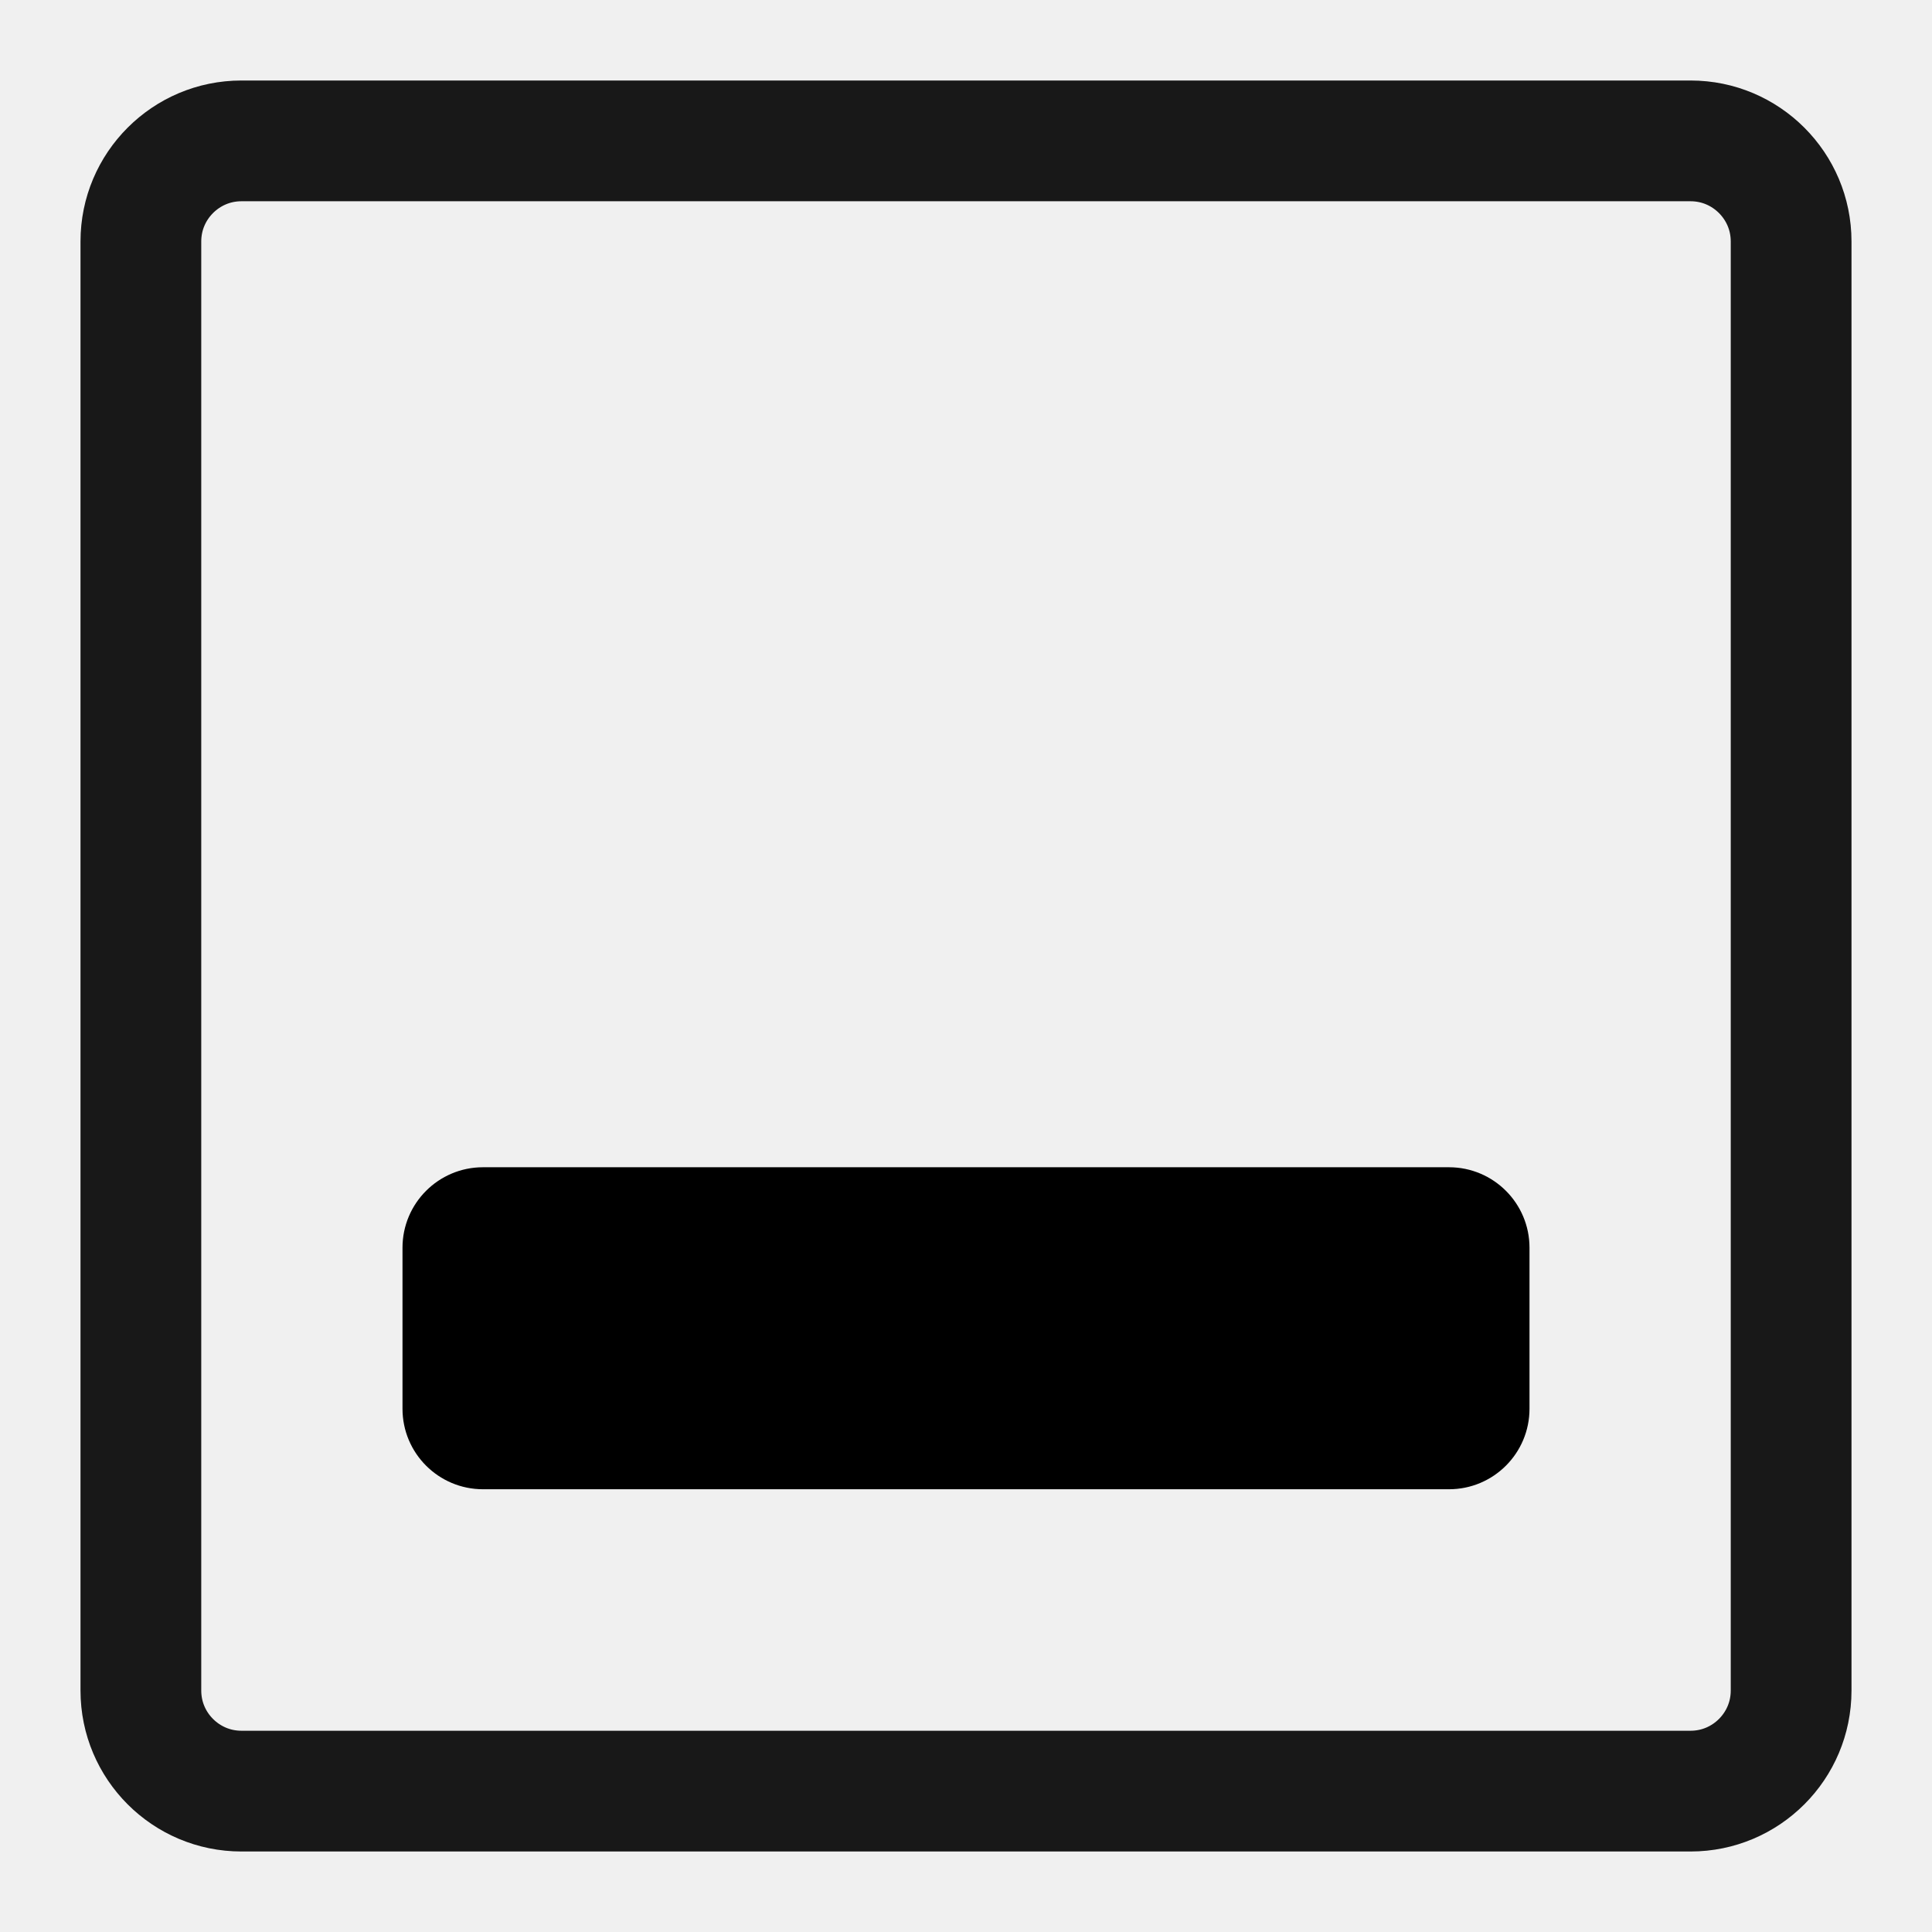
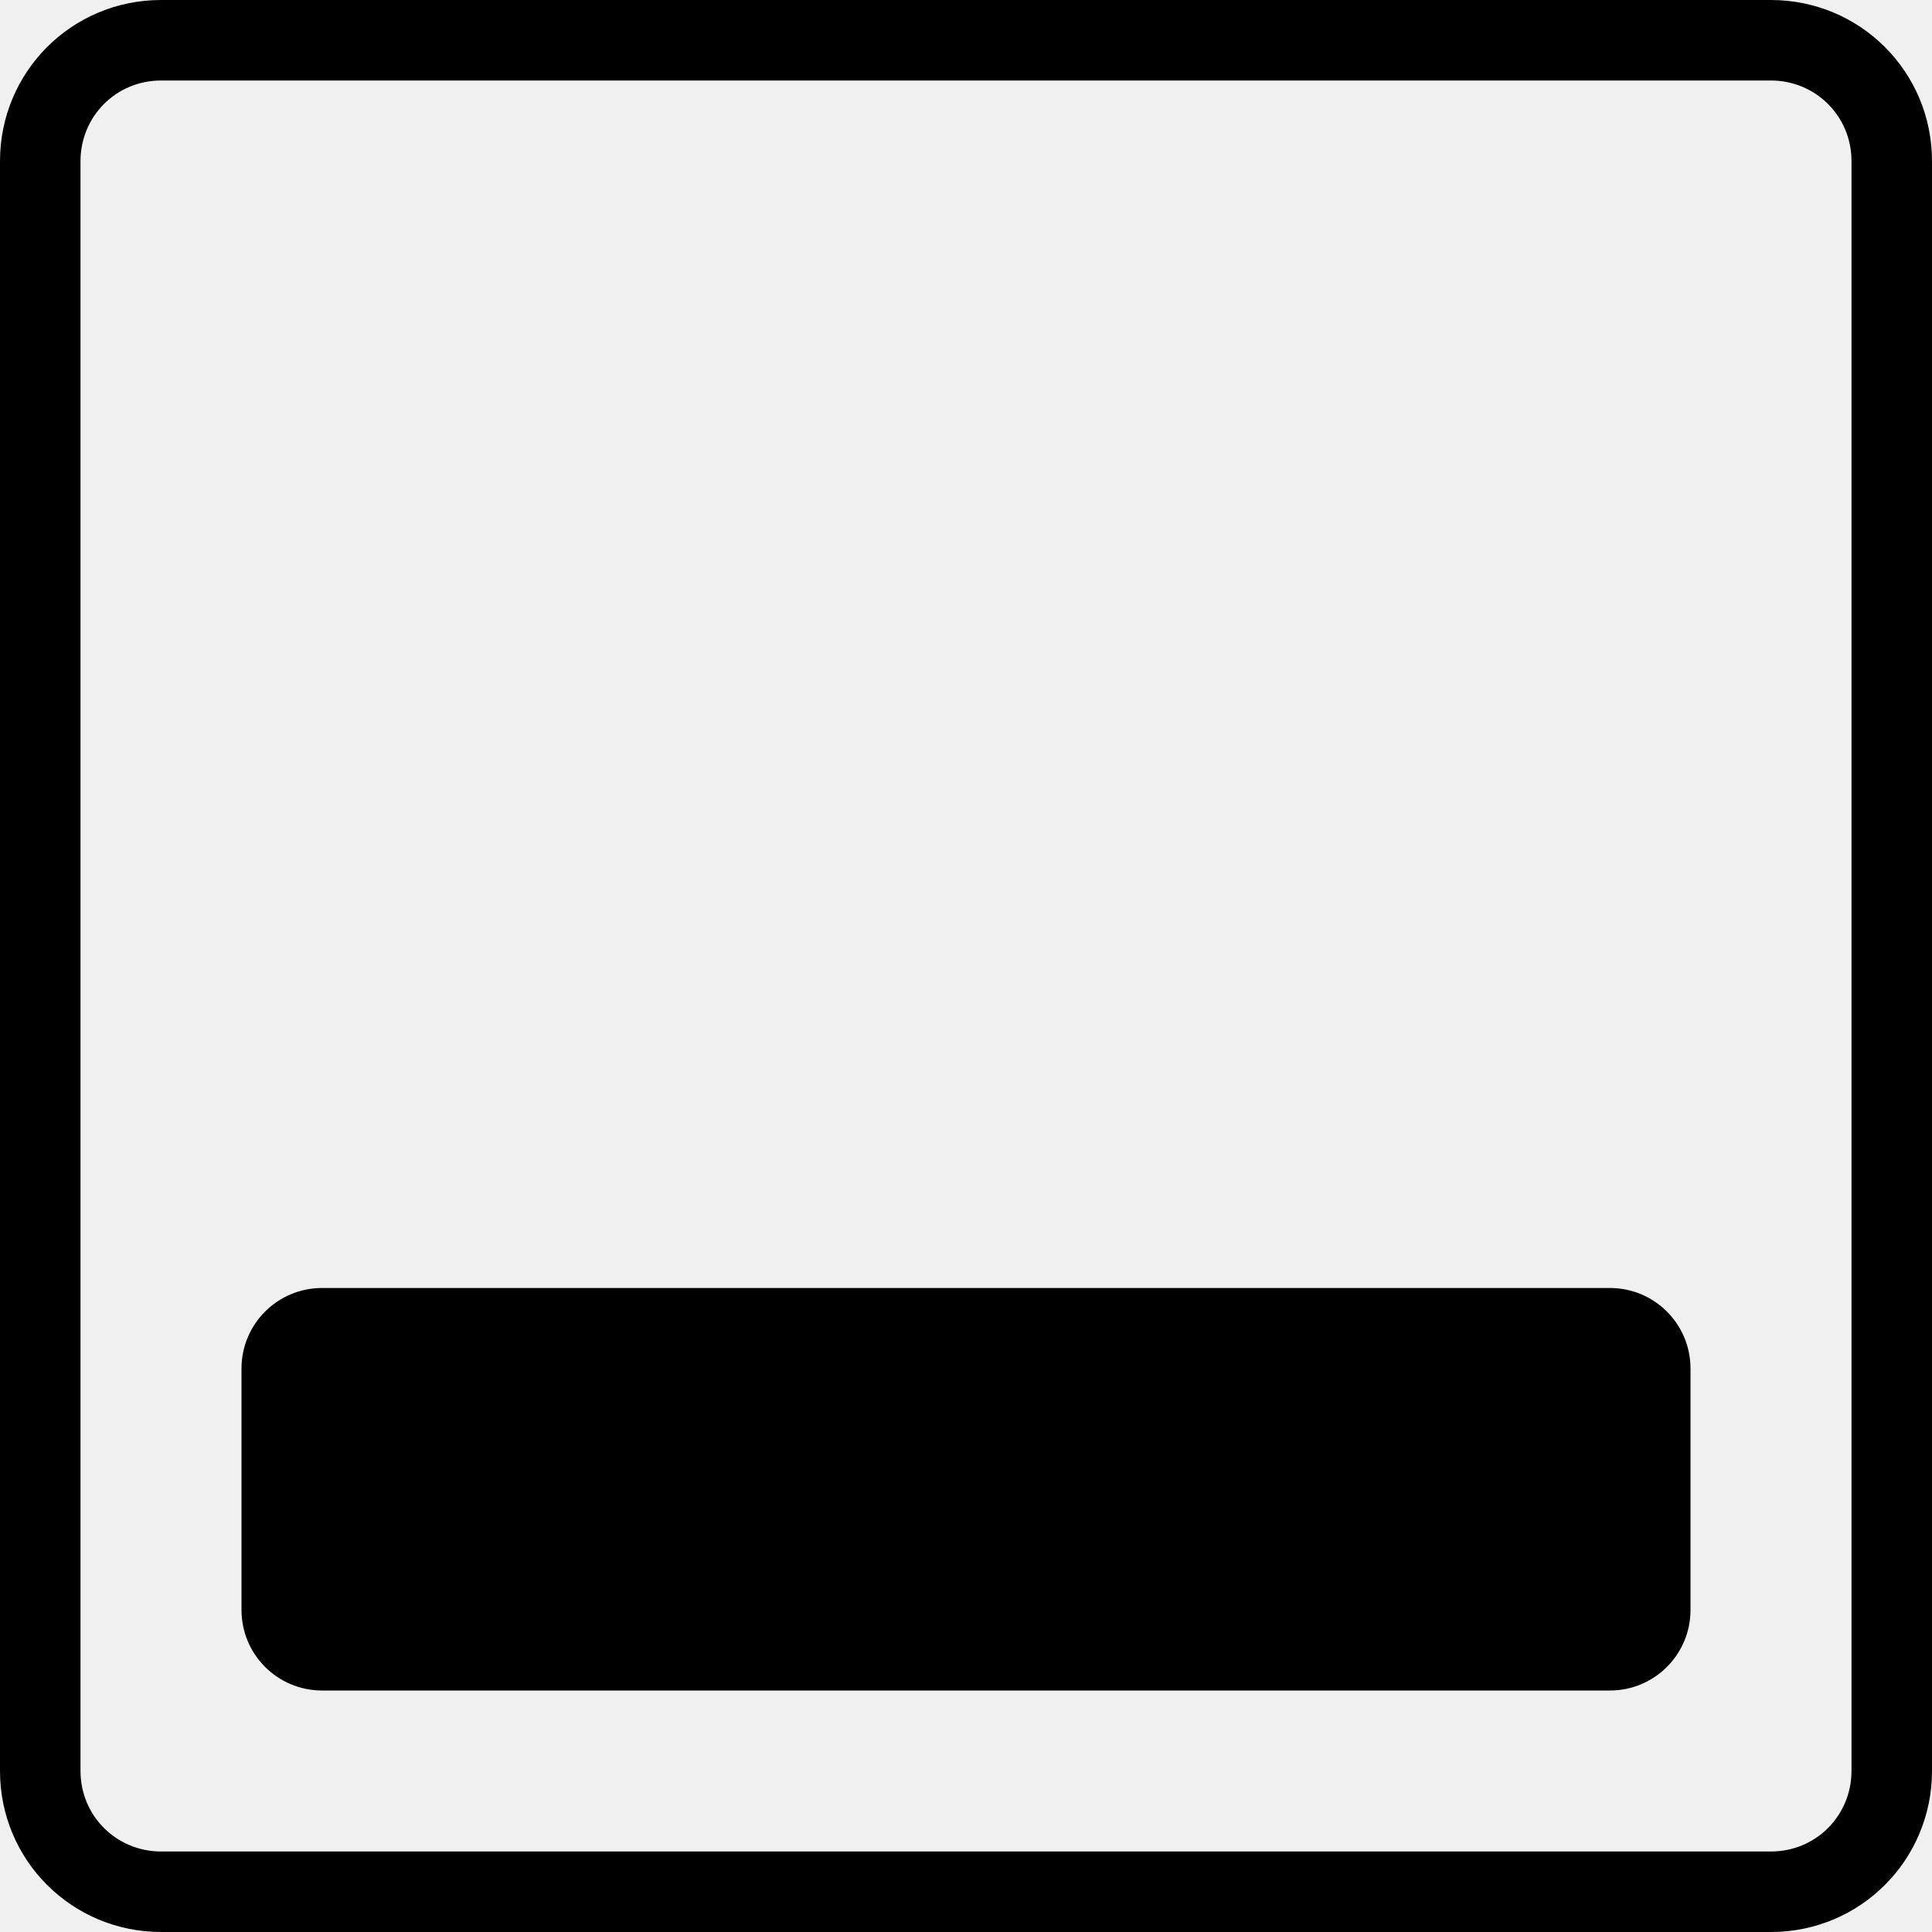
- <svg xmlns="http://www.w3.org/2000/svg" xmlns:xlink="http://www.w3.org/1999/xlink" width="24px" height="24px" viewBox="0 0 24 24" version="1.1">
-   <defs>
-     <rect id="path-1" x="0" y="0" width="22" height="22" rx="2" />
-   </defs>
-   <g id="Page-1" stroke="none" stroke-width="1" fill="none" fill-rule="evenodd">
-     <g id="panel-bottom" transform="translate(1, 1)">
-       <g id="Page-1">
-         <g id="Rectangle-3" opacity="0.9">
-           <g id="path-1-Clipped">
-             <mask id="mask-2" fill="white">
-               <use xlink:href="#path-1" />
-             </mask>
-             <g id="path-1" />
-             <rect id="path-1" stroke="#000000" stroke-width="3" mask="url(#mask-2)" x="0" y="0" width="22" height="22" rx="2" />
-           </g>
-         </g>
-         <rect id="Rectangle" fill="#000000" fill-rule="nonzero" transform="translate(11, 15.5) rotate(90) translate(-11, -15.5) " x="9" y="8.5" width="4" height="14" rx="1" />
-       </g>
-     </g>
+ <svg xmlns="http://www.w3.org/2000/svg" width="24" height="24" viewBox="0 0 24 24">
+   <g fill="none" fill-rule="evenodd">
+     <path fill="#000" fill-rule="nonzero" d="M1,2.002 L1,21.998 C1,22.561 1.449,23 2.002,23 L21.998,23 C22.561,23 23,22.551 23,21.998 L23,2.002 C23,1.439 22.551,1 21.998,1 L2.002,1 C1.439,1 1,1.449 1,2.002 Z M0,2.002 C0,0.895 0.889,0 2.002,0 L21.998,0 C23.105,0 24,0.889 24,2.002 L24,21.998 C24,23.105 23.111,24 21.998,24 L2.002,24 C0.895,24 0,23.111 0,21.998 L0,2.002 Z" />
+     <rect width="18" height="5" x="3" y="16" fill="#000" rx="1" />
  </g>
</svg>
